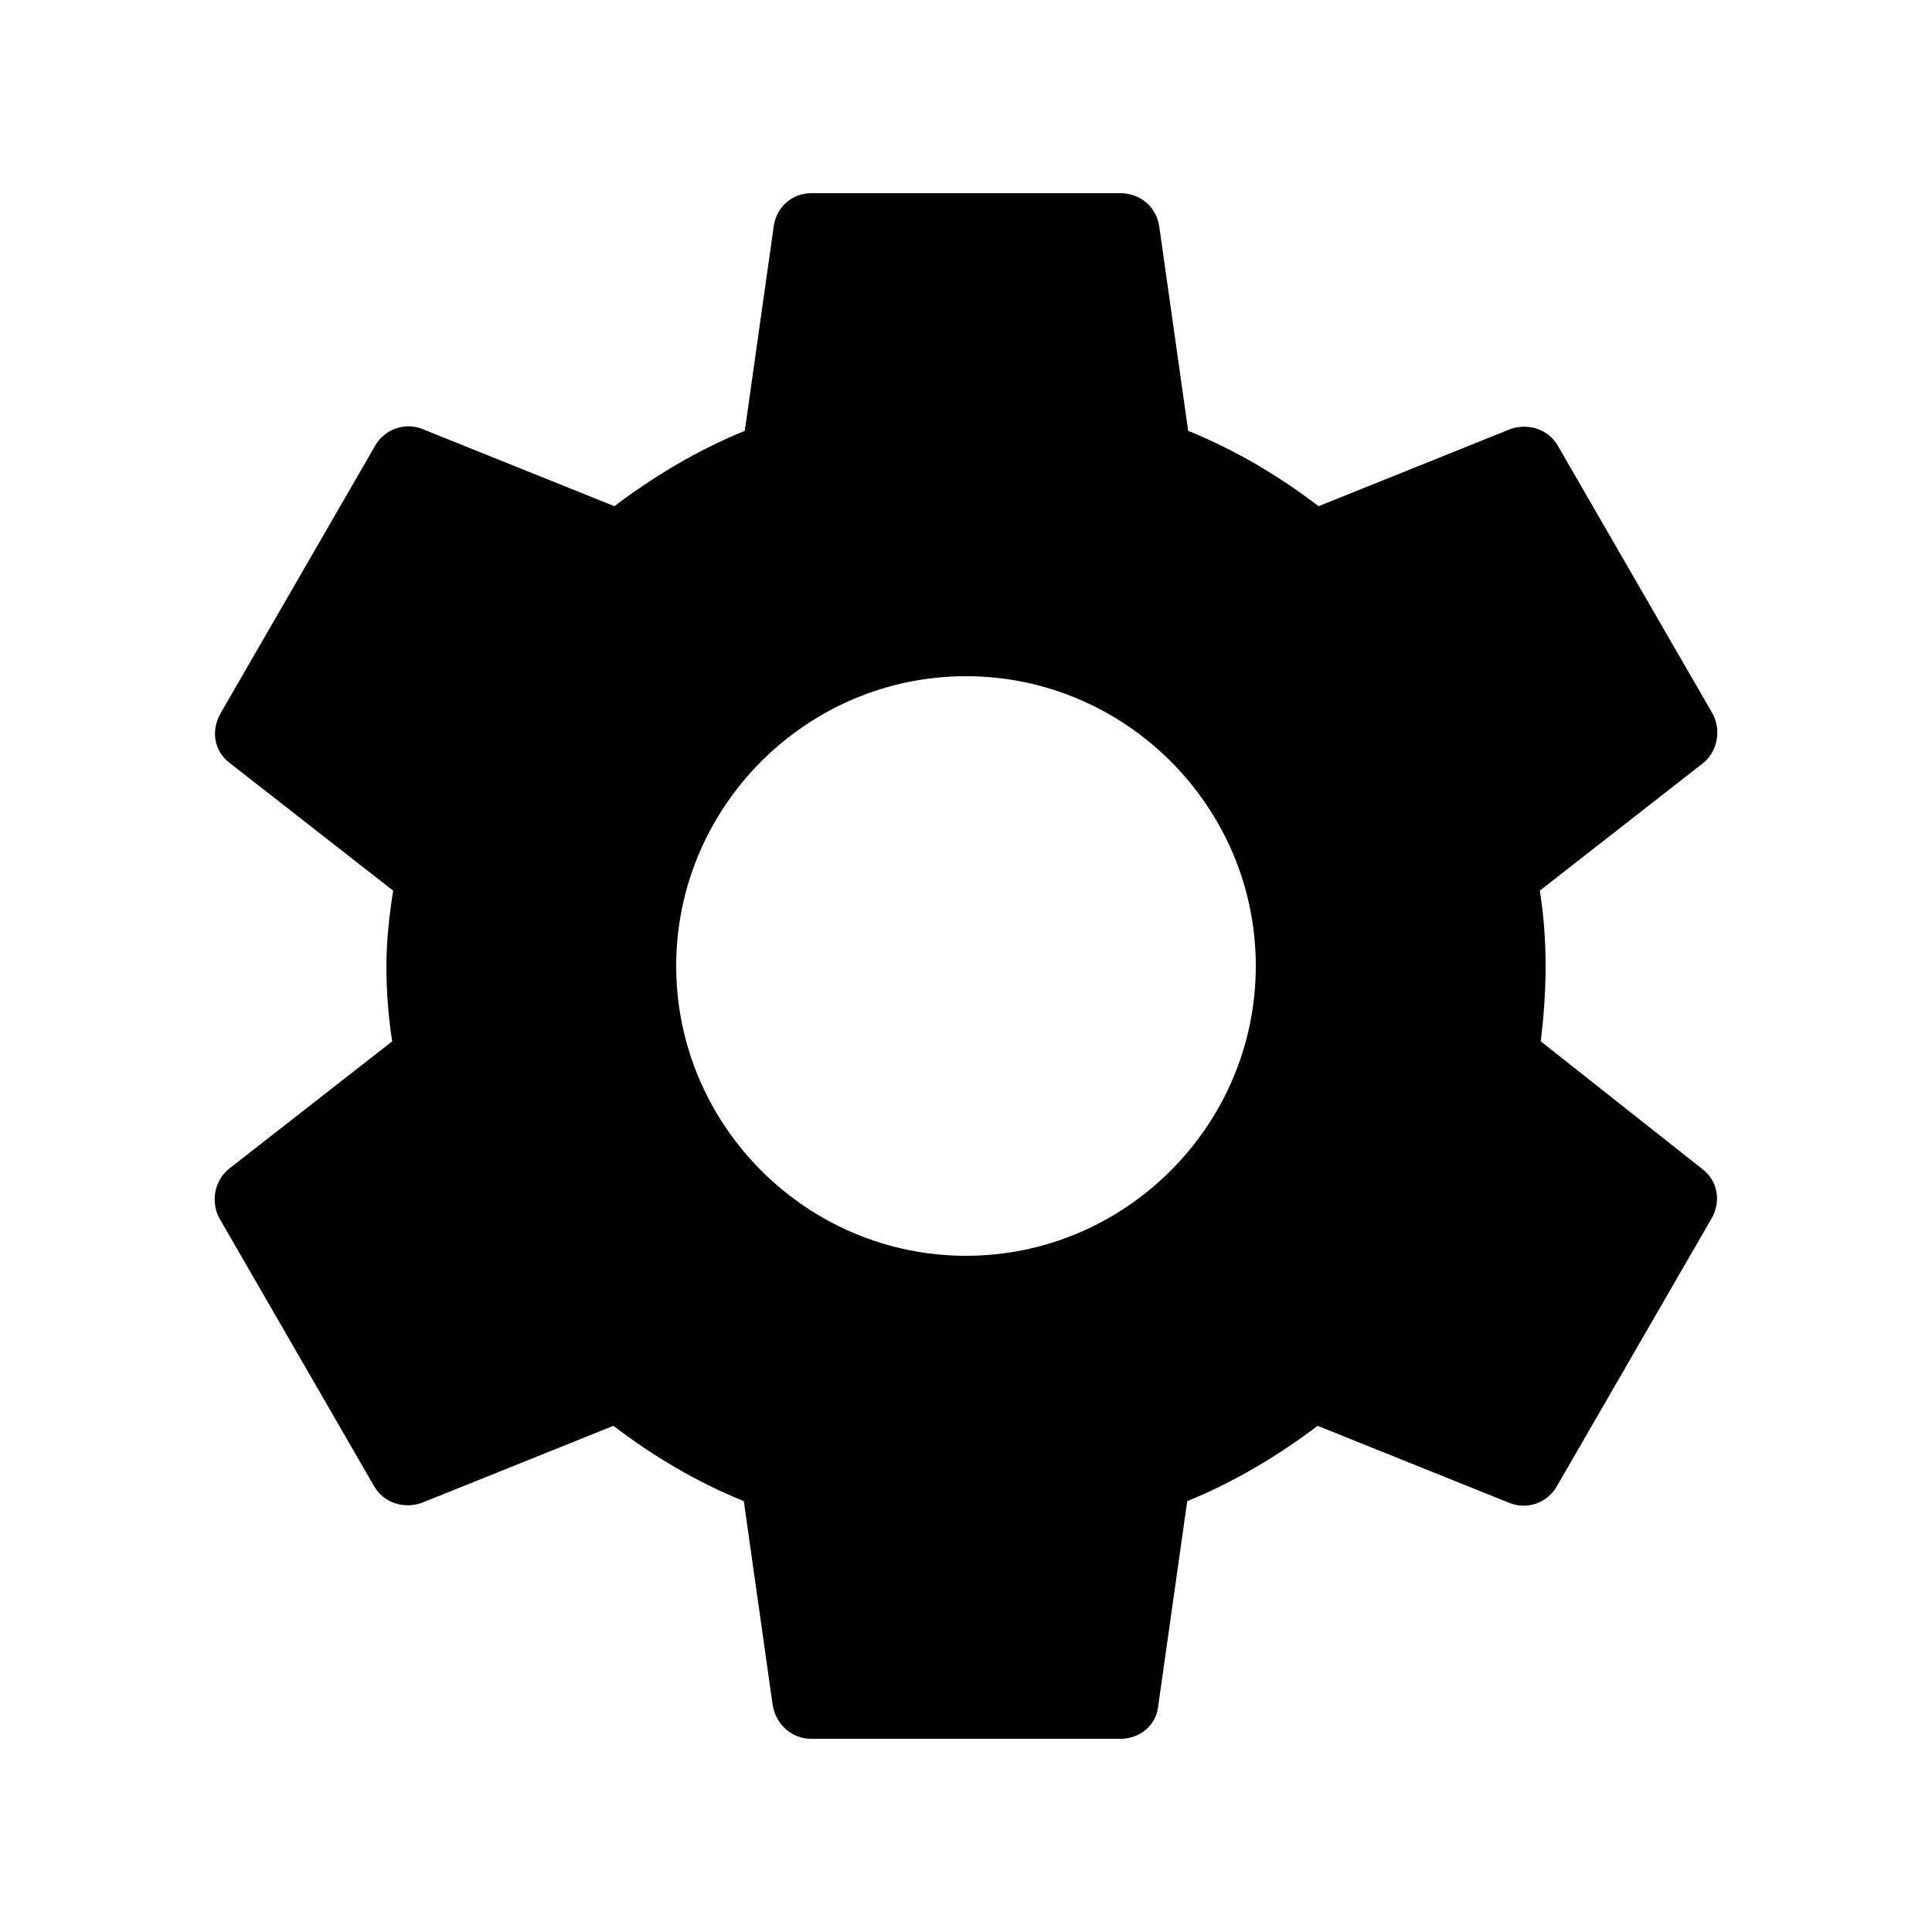
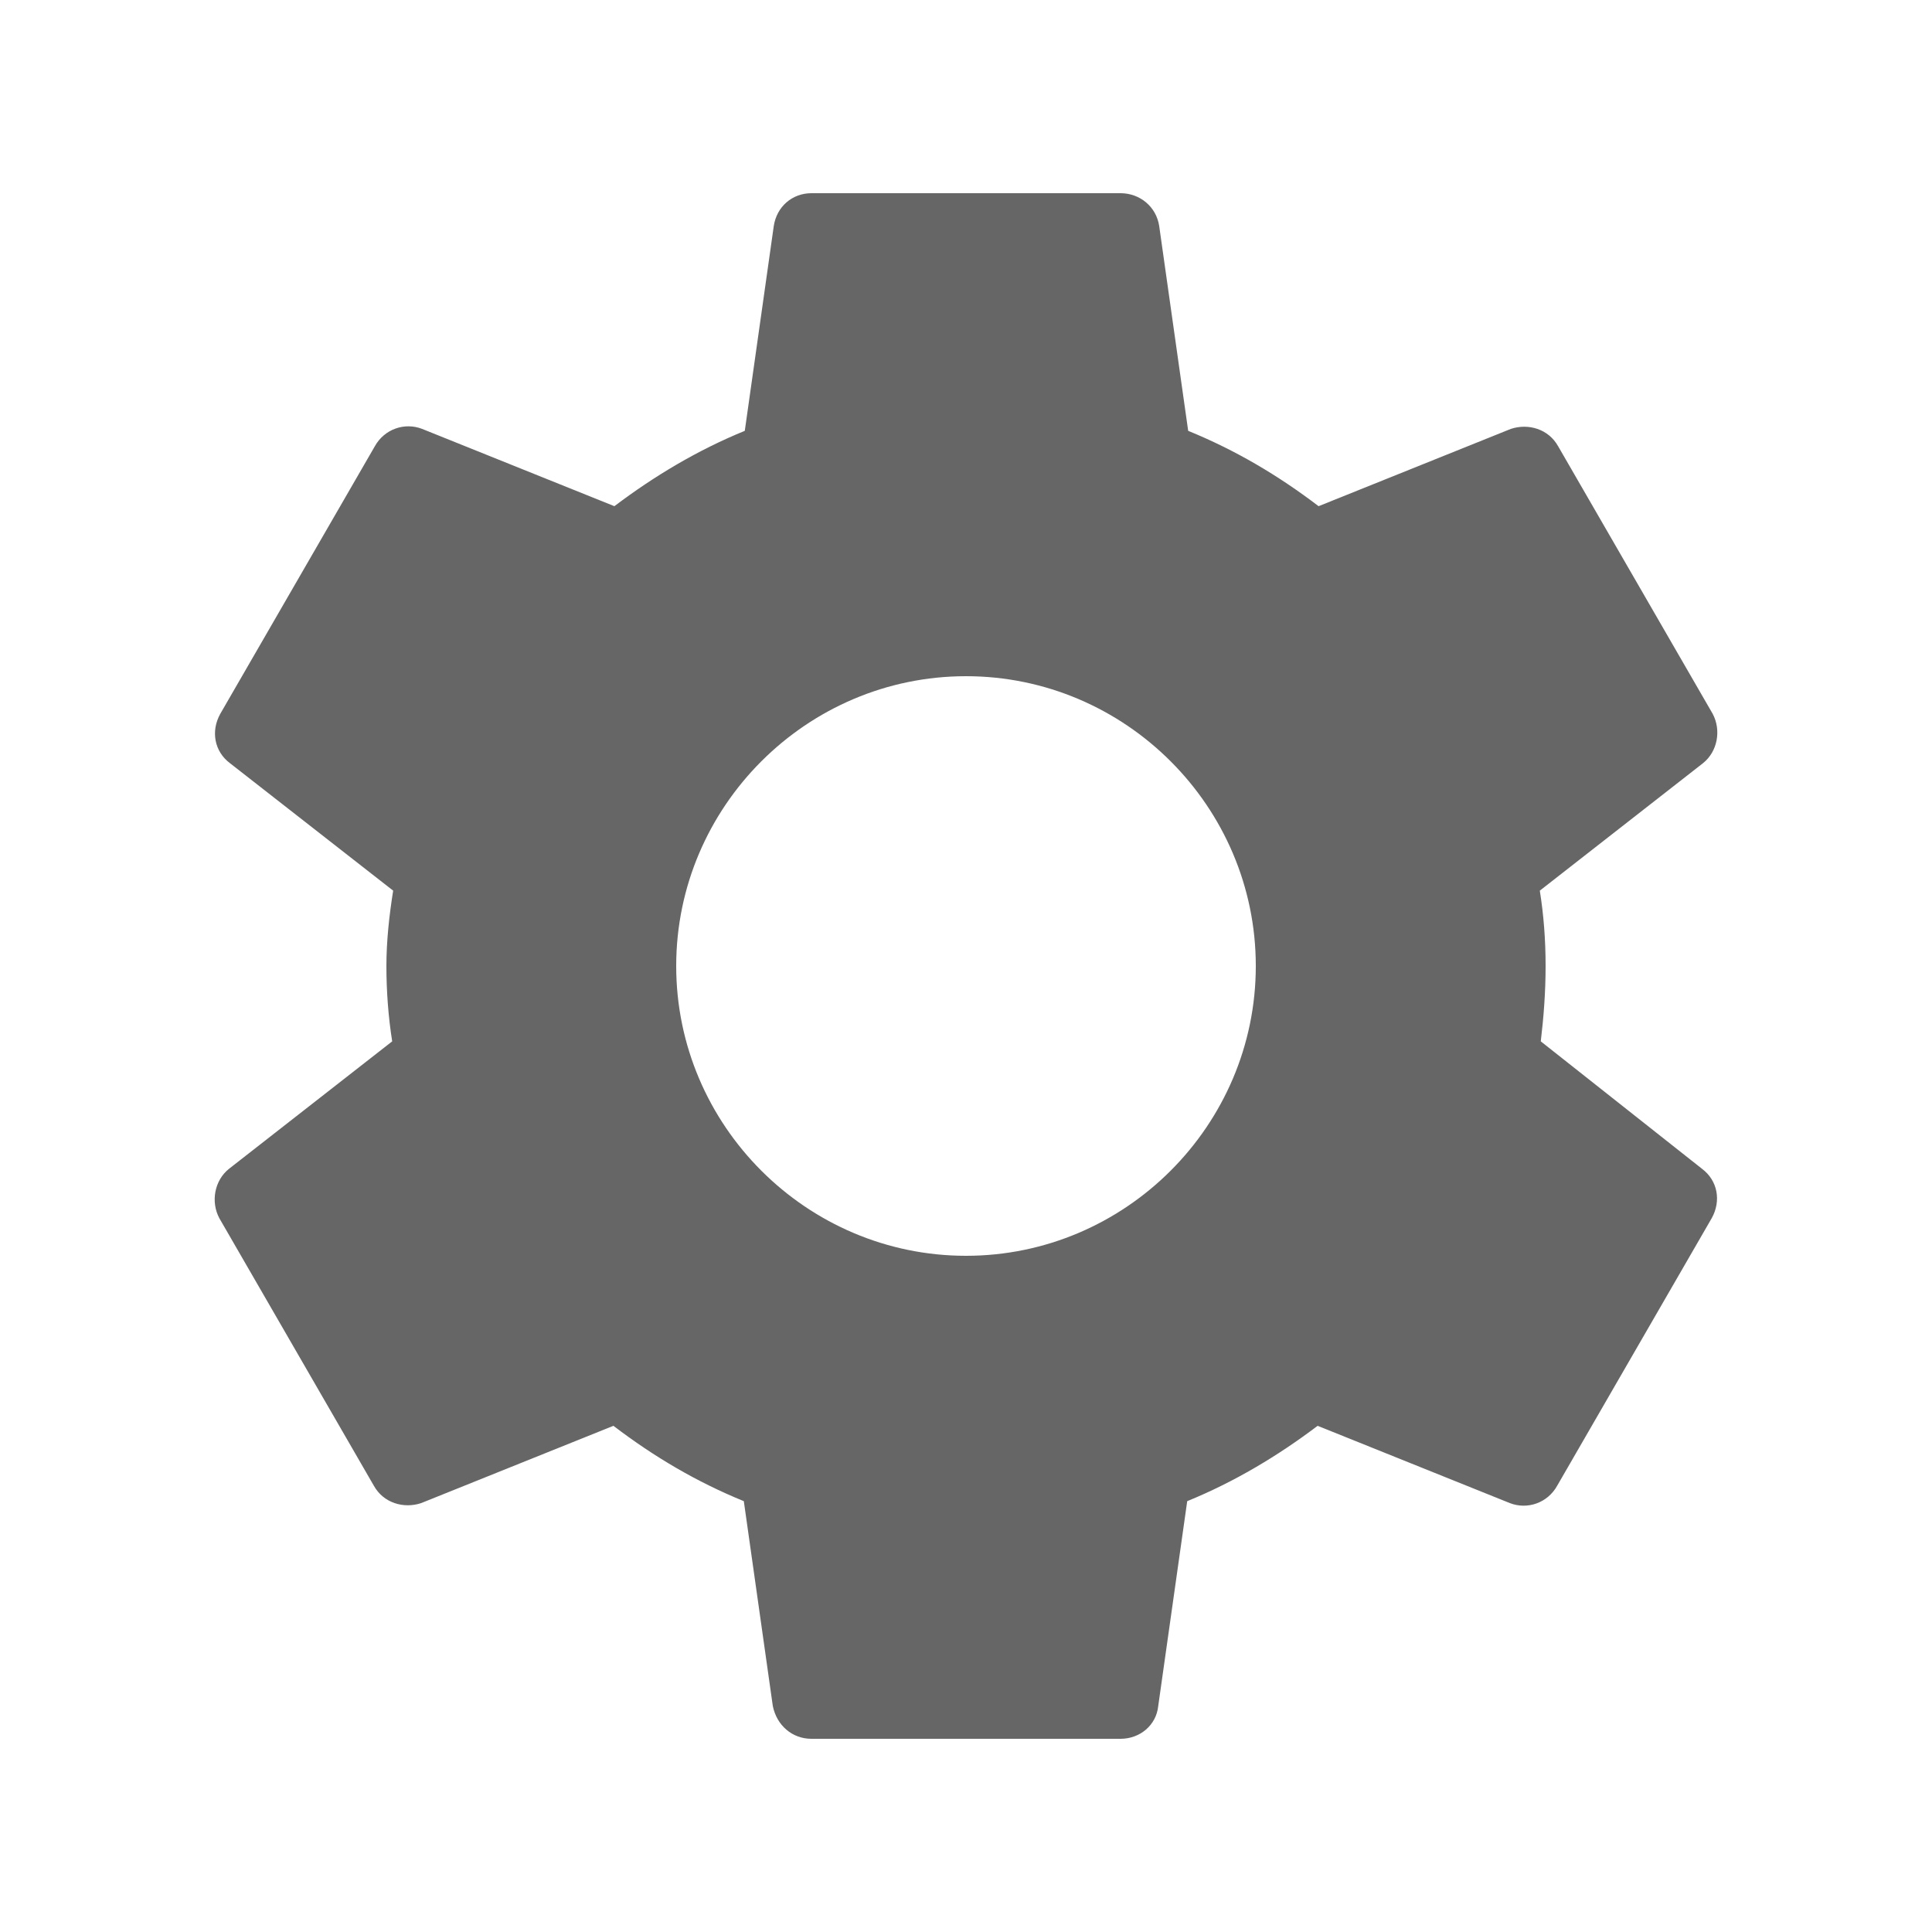
- <svg xmlns="http://www.w3.org/2000/svg" width="20" height="20" viewBox="0 0 20 20">
-   <path d="M15.95 10.78c.03-.25.05-.51.05-.78s-.02-.53-.06-.78l1.69-1.32c.15-.12.19-.34.1-.51l-1.6-2.77c-.1-.18-.31-.24-.49-.18l-1.99.8c-.42-.32-.86-.58-1.35-.78L12 2.34c-.03-.2-.2-.34-.4-.34H8.4c-.2 0-.36.14-.39.34l-.3 2.12c-.49.2-.94.47-1.35.78l-1.99-.8c-.18-.07-.39 0-.49.18l-1.6 2.77c-.1.18-.06.39.1.51l1.69 1.32c-.04.25-.07.52-.07.78s.02.53.06.78L2.37 12.1c-.15.12-.19.34-.1.51l1.6 2.77c.1.18.31.24.49.18l1.99-.8c.42.32.86.58 1.35.78l.3 2.12c.04.2.2.34.4.34h3.2c.2 0 .37-.14.39-.34l.3-2.12c.49-.2.94-.47 1.35-.78l1.99.8c.18.07.39 0 .49-.18l1.6-2.77c.1-.18.06-.39-.1-.51l-1.67-1.32zM10 13c-1.65 0-3-1.35-3-3s1.35-3 3-3 3 1.35 3 3-1.35 3-3 3z" />
+ <svg xmlns="http://www.w3.org/2000/svg" width="20" height="20" viewBox="0 0 20 20" version="1.1" id="svg4">
+   <defs id="defs8" />
+   <path d="M15.95 10.78c.03-.25.05-.51.05-.78s-.02-.53-.06-.78l1.69-1.32c.15-.12.19-.34.1-.51l-1.6-2.77c-.1-.18-.31-.24-.49-.18l-1.99.8c-.42-.32-.86-.58-1.35-.78L12 2.34c-.03-.2-.2-.34-.4-.34H8.4c-.2 0-.36.14-.39.34l-.3 2.12c-.49.2-.94.47-1.35.78l-1.99-.8c-.18-.07-.39 0-.49.18l-1.6 2.77c-.1.18-.06.39.1.51l1.69 1.32c-.04.25-.07.52-.07.78s.02.53.06.78L2.37 12.1c-.15.12-.19.34-.1.51l1.6 2.77c.1.18.31.24.49.18l1.99-.8c.42.32.86.58 1.35.78l.3 2.12c.04.2.2.34.4.34h3.2c.2 0 .37-.14.39-.34l.3-2.12c.49-.2.94-.47 1.35-.78l1.99.8c.18.07.39 0 .49-.18l1.6-2.77c.1-.18.06-.39-.1-.51l-1.67-1.32zM10 13c-1.65 0-3-1.35-3-3s1.35-3 3-3 3 1.35 3 3-1.35 3-3 3z" id="path2" style="fill:#666666" />
</svg>
